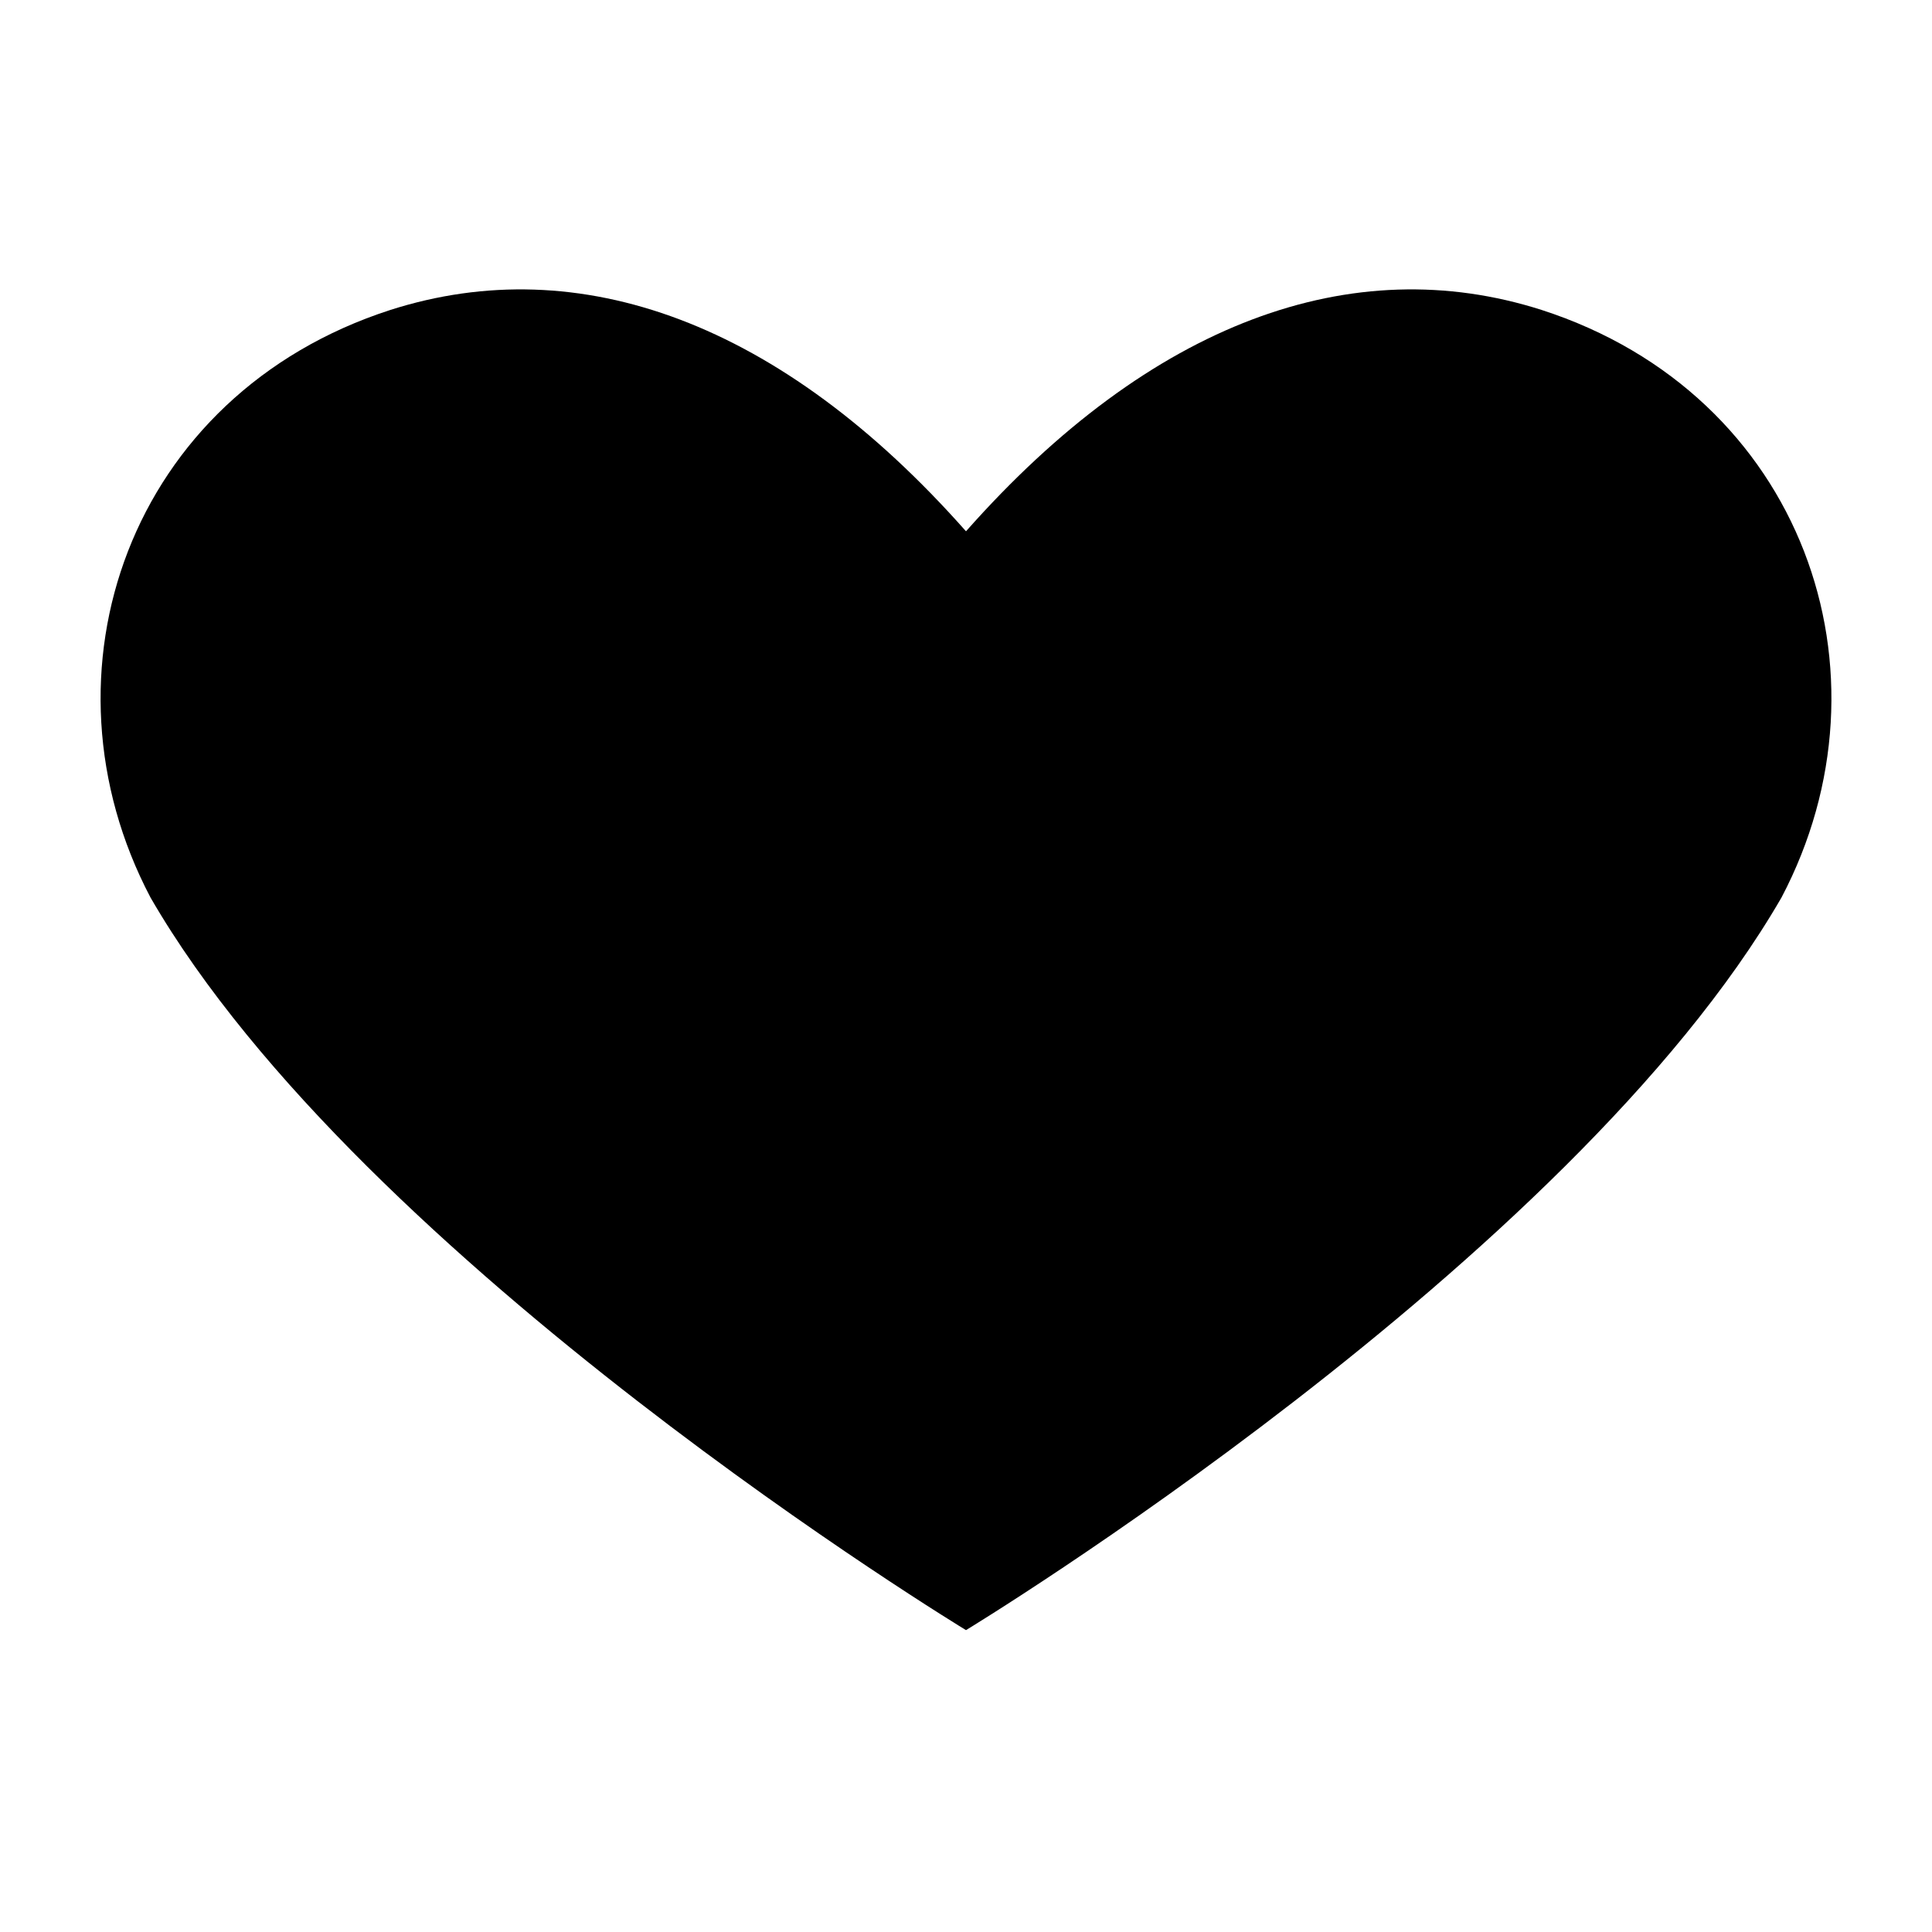
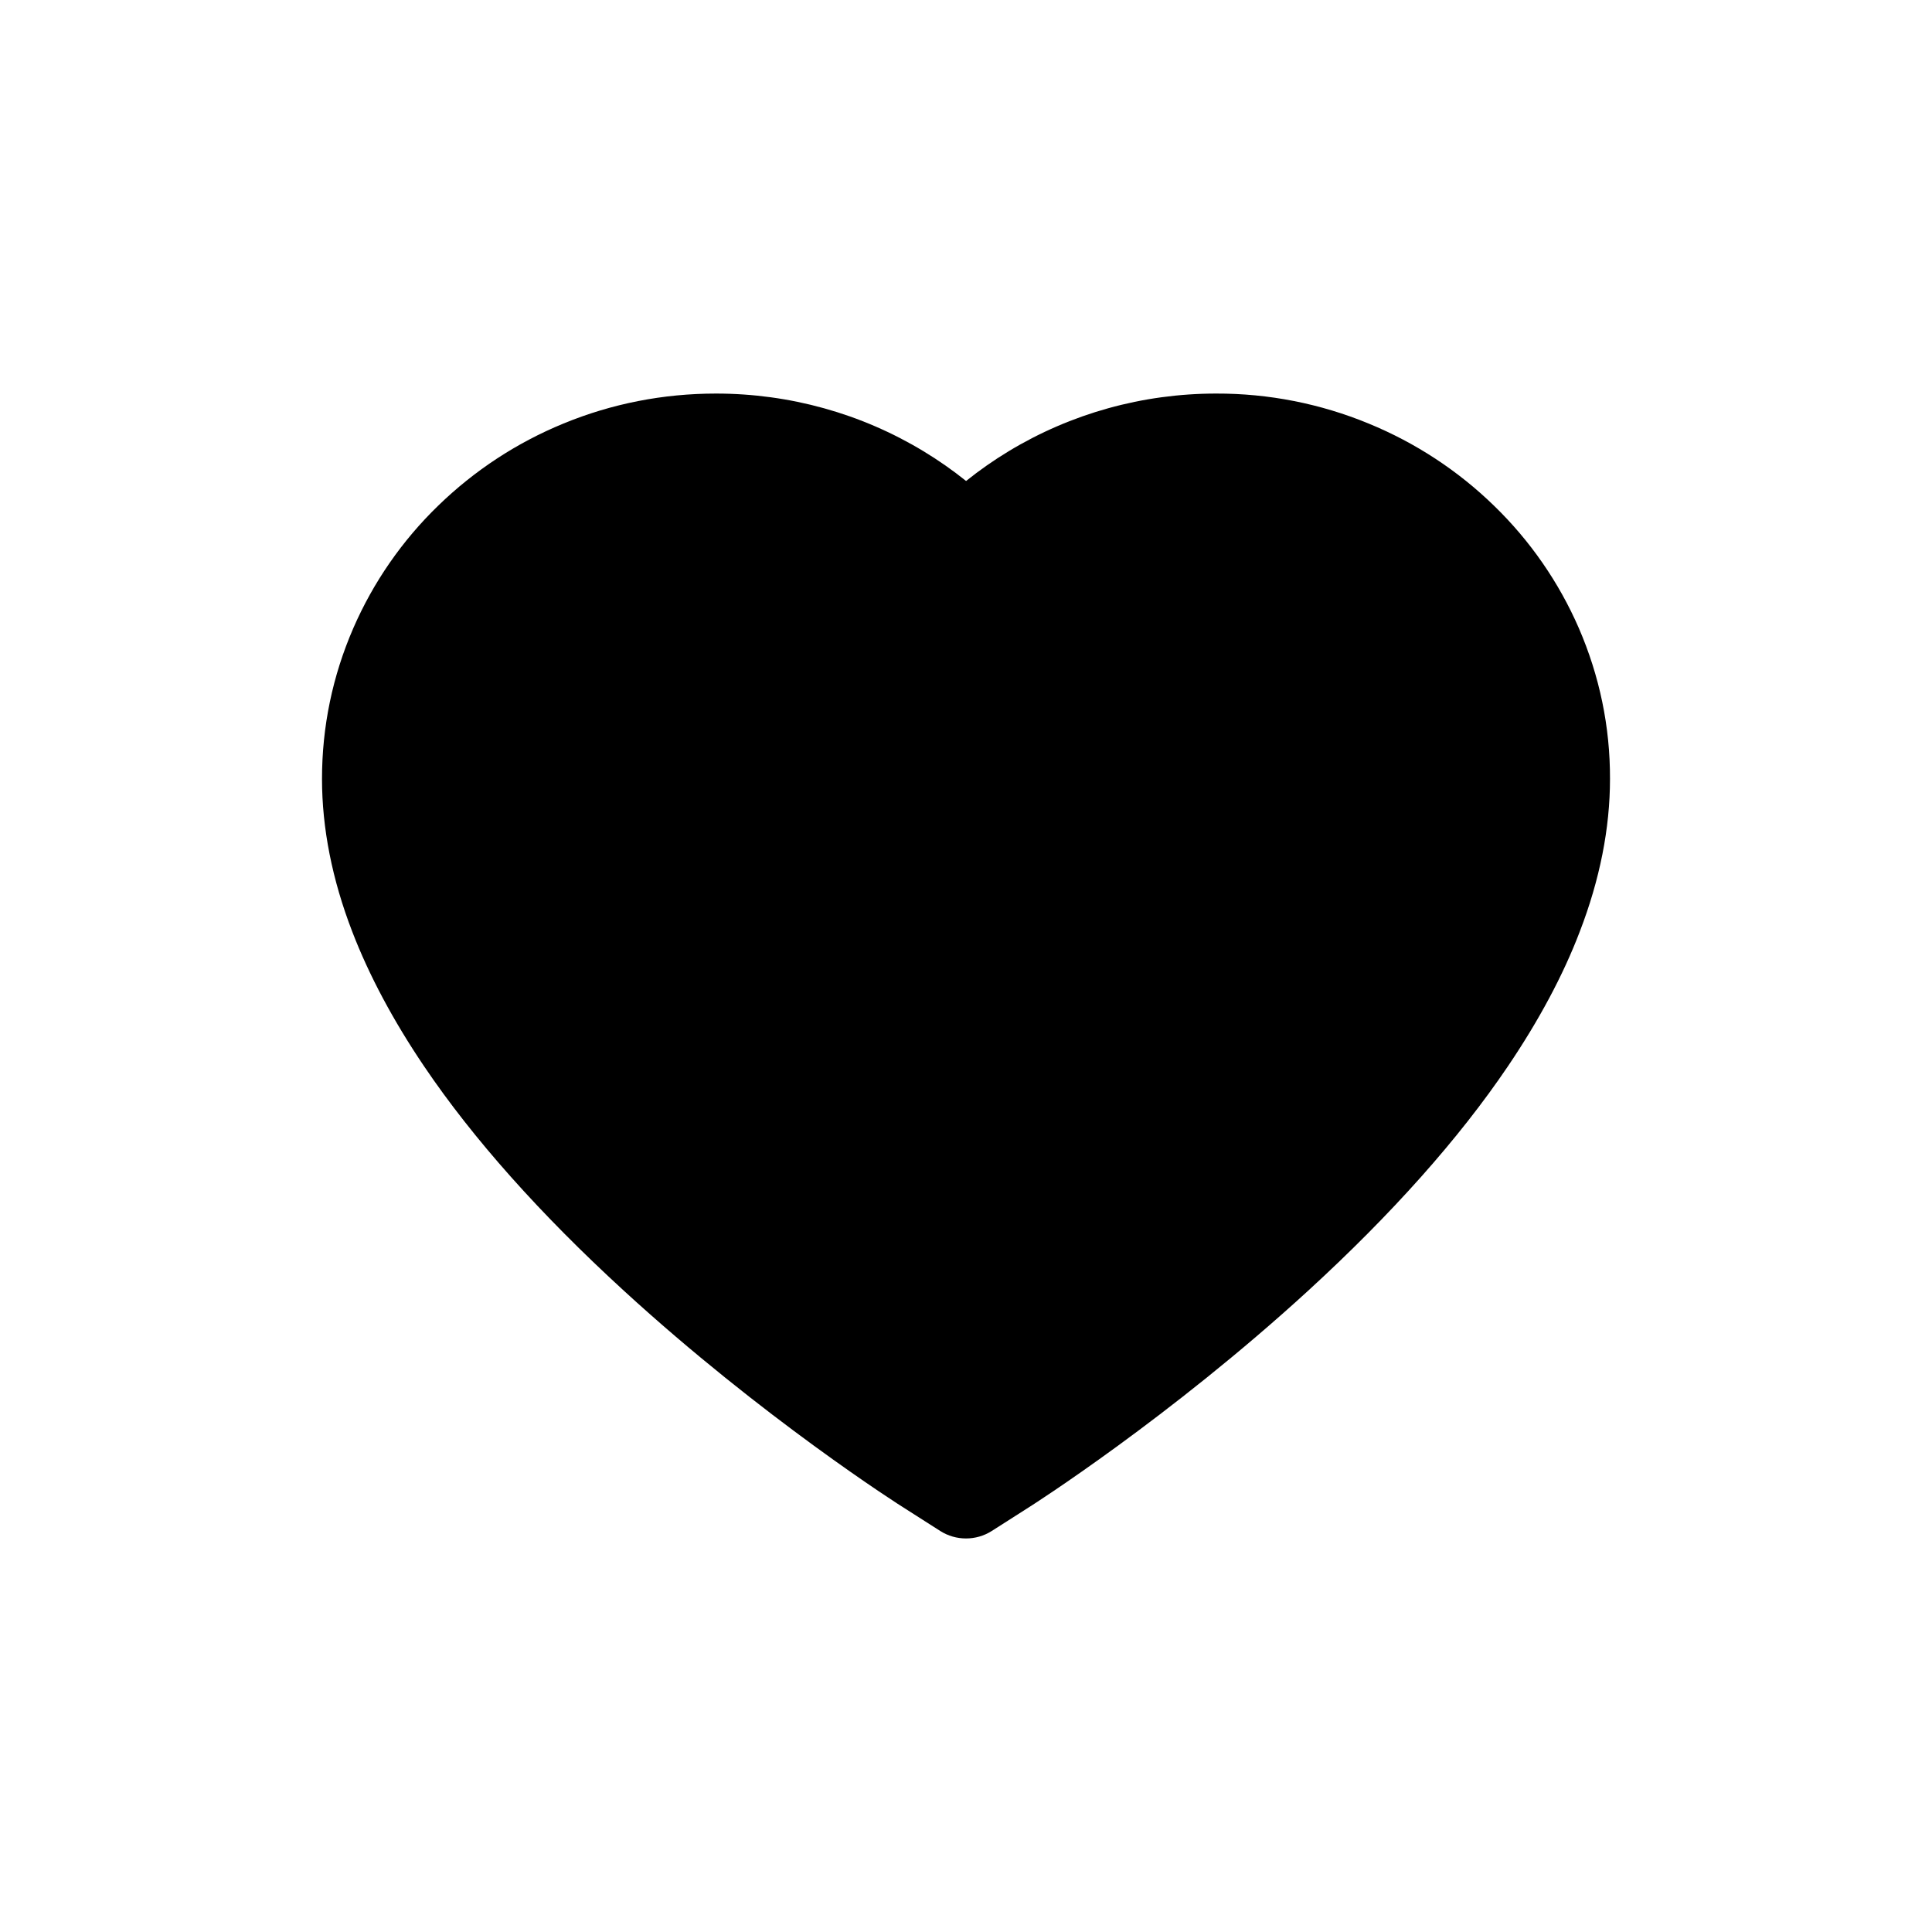
<svg xmlns="http://www.w3.org/2000/svg" viewBox="0 0 24 24" fill="none">
-   <path d="M12 20.25s-7.5-4.55-10.13-9.1C.4 8.36 1.6 4.9 4.85 3.85 7.2 3.1 9.7 4 12 6.6c2.3-2.6 4.8-3.5 7.15-2.75 3.25 1.05 4.45 4.51 2.98 7.3-2.63 4.55-10.13 9.1-10.13 9.1Z" fill="currentColor" />
+   <path d="M19.613 7.803C19.365 7.233 19.007 6.716 18.559 6.282C18.111 5.846 17.583 5.5 17.003 5.262C16.402 5.014 15.758 4.887 15.107 4.889C14.194 4.889 13.303 5.137 12.529 5.606C12.344 5.718 12.168 5.841 12.001 5.975C11.834 5.841 11.658 5.718 11.473 5.606C10.699 5.137 9.808 4.889 8.895 4.889C8.238 4.889 7.6 5.014 6.998 5.262C6.417 5.501 5.893 5.845 5.443 6.282C4.995 6.716 4.637 7.233 4.389 7.803C4.131 8.397 4 9.027 4 9.676C4 10.288 4.126 10.926 4.376 11.574C4.585 12.117 4.885 12.679 5.269 13.247C5.876 14.145 6.711 15.082 7.749 16.033C9.467 17.608 11.169 18.695 11.242 18.739L11.681 19.019C11.875 19.142 12.125 19.142 12.319 19.019L12.758 18.739C12.831 18.694 14.531 17.608 16.251 16.033C17.289 15.082 18.124 14.145 18.731 13.247C19.115 12.679 19.417 12.117 19.624 11.574C19.874 10.926 20 10.288 20 9.676C20.002 9.027 19.87 8.397 19.613 7.803Z" fill="currentColor" />
</svg>
